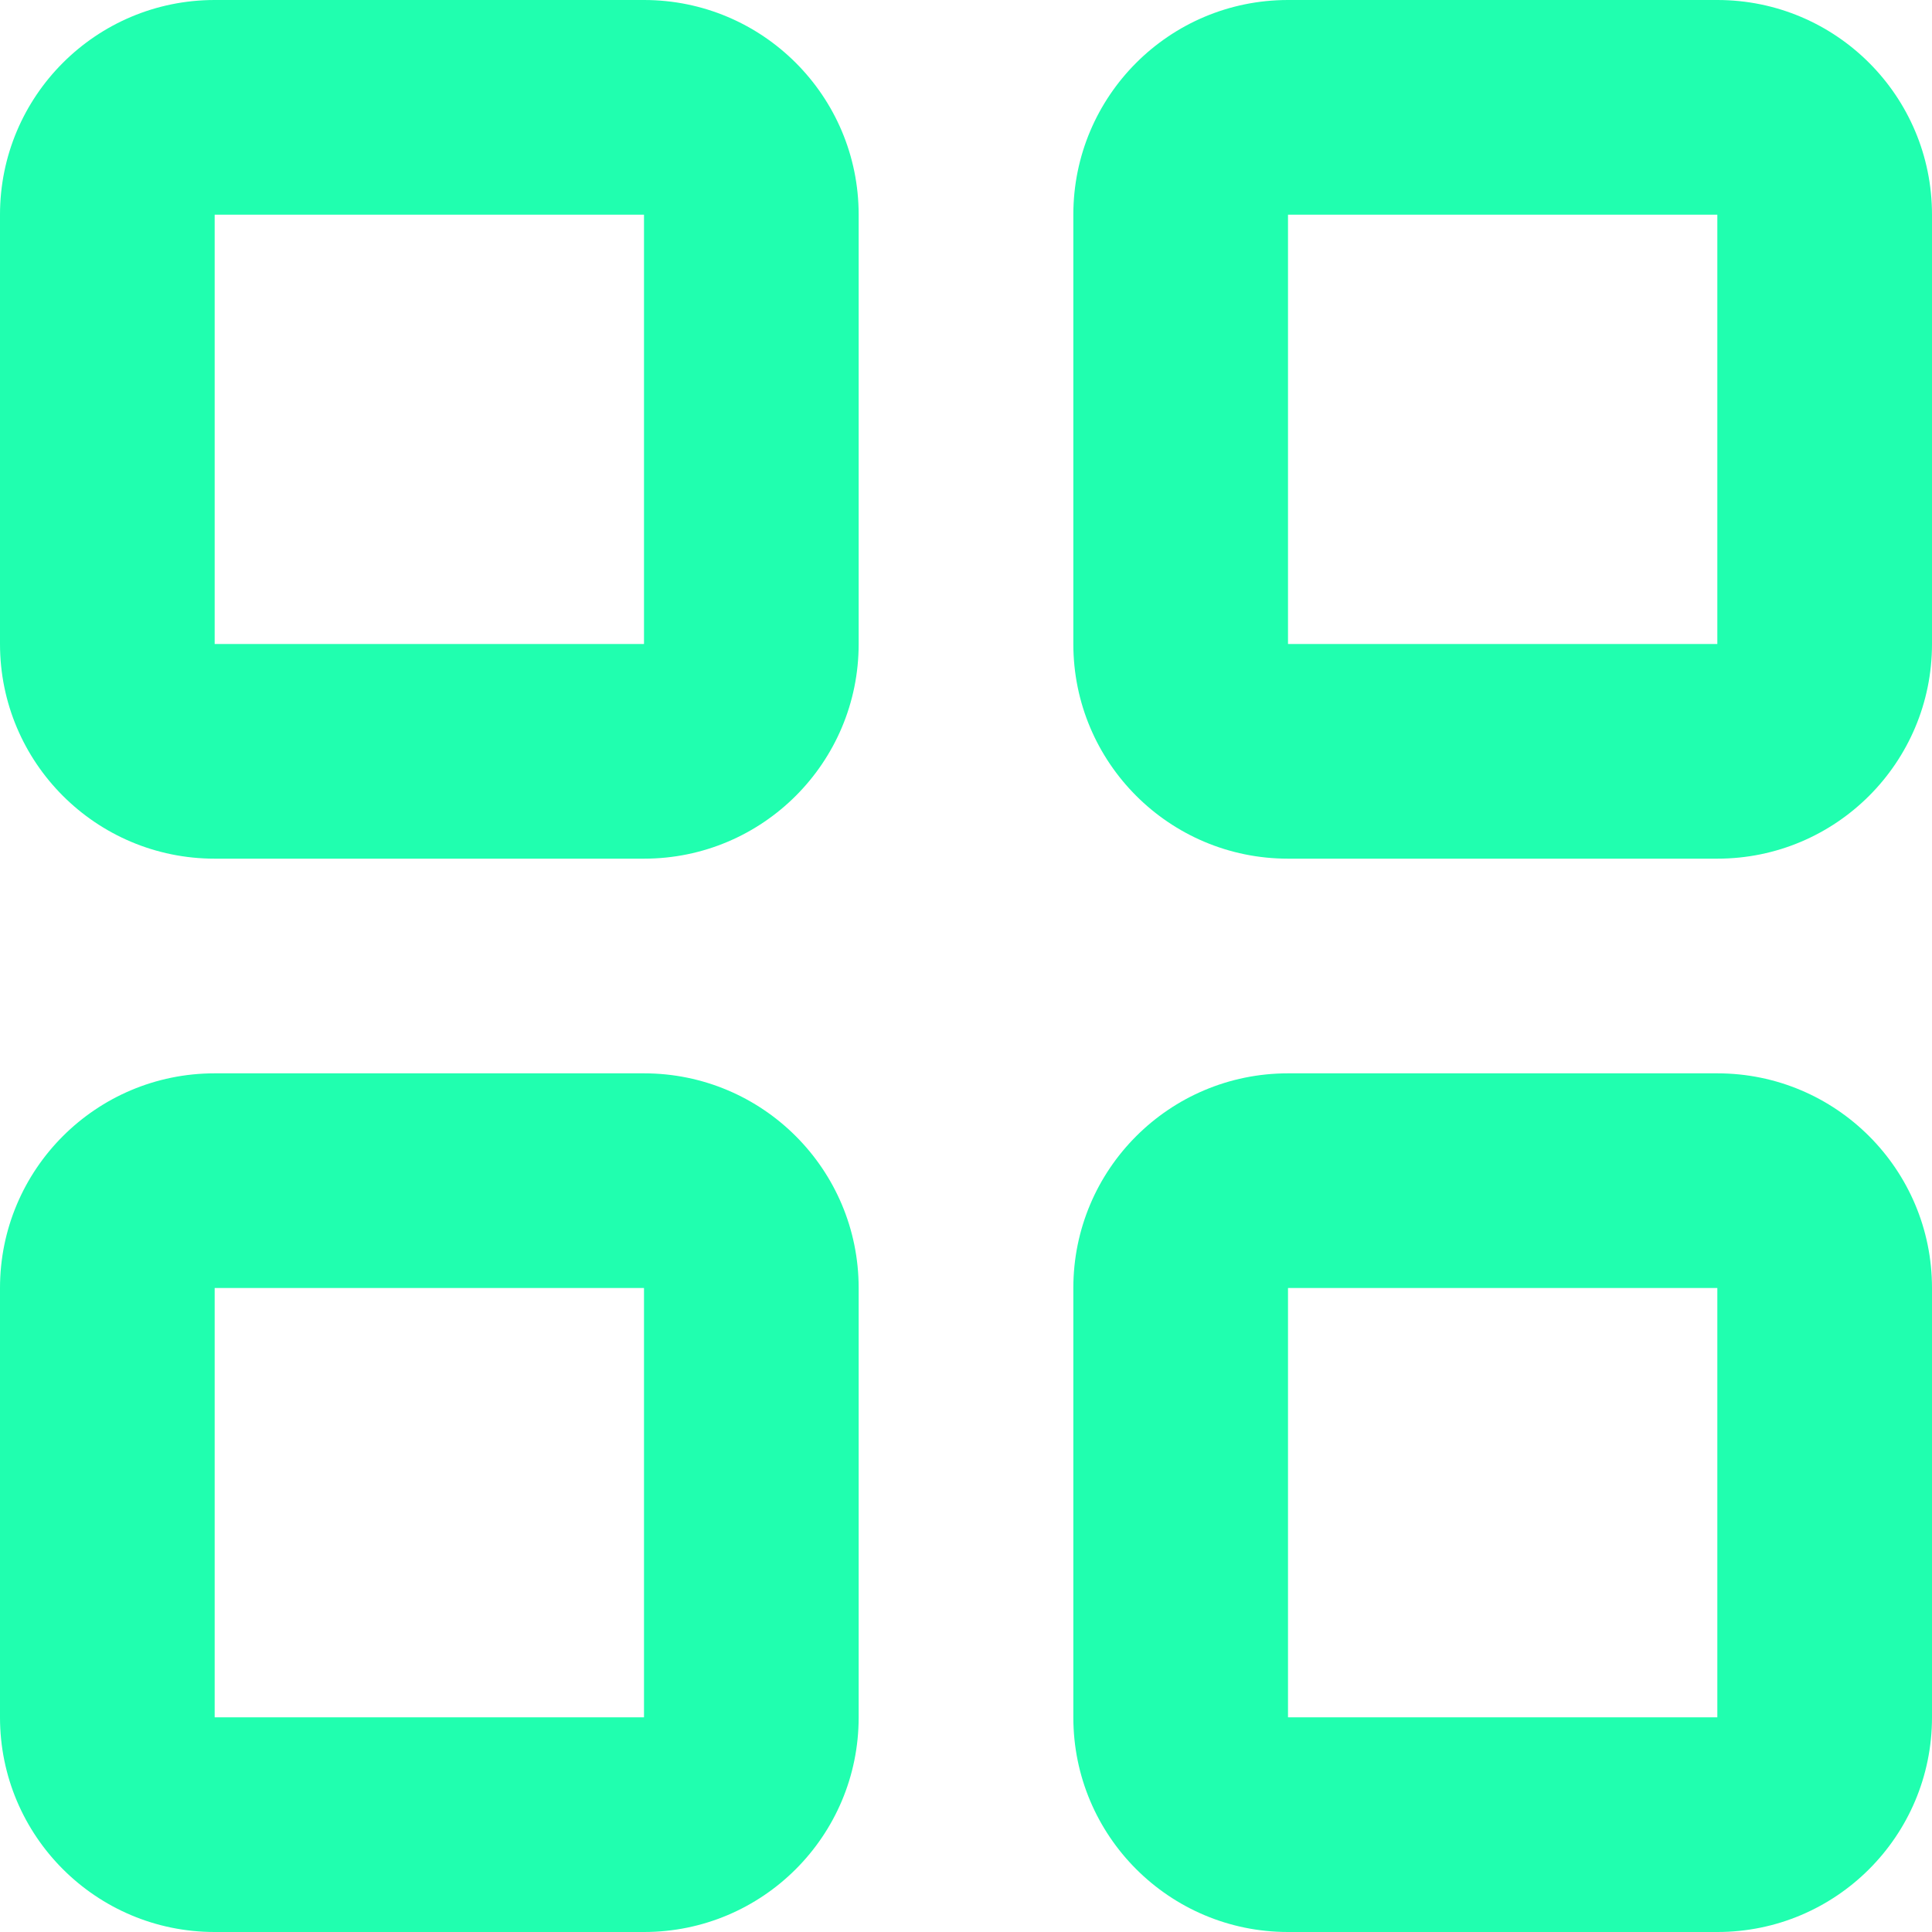
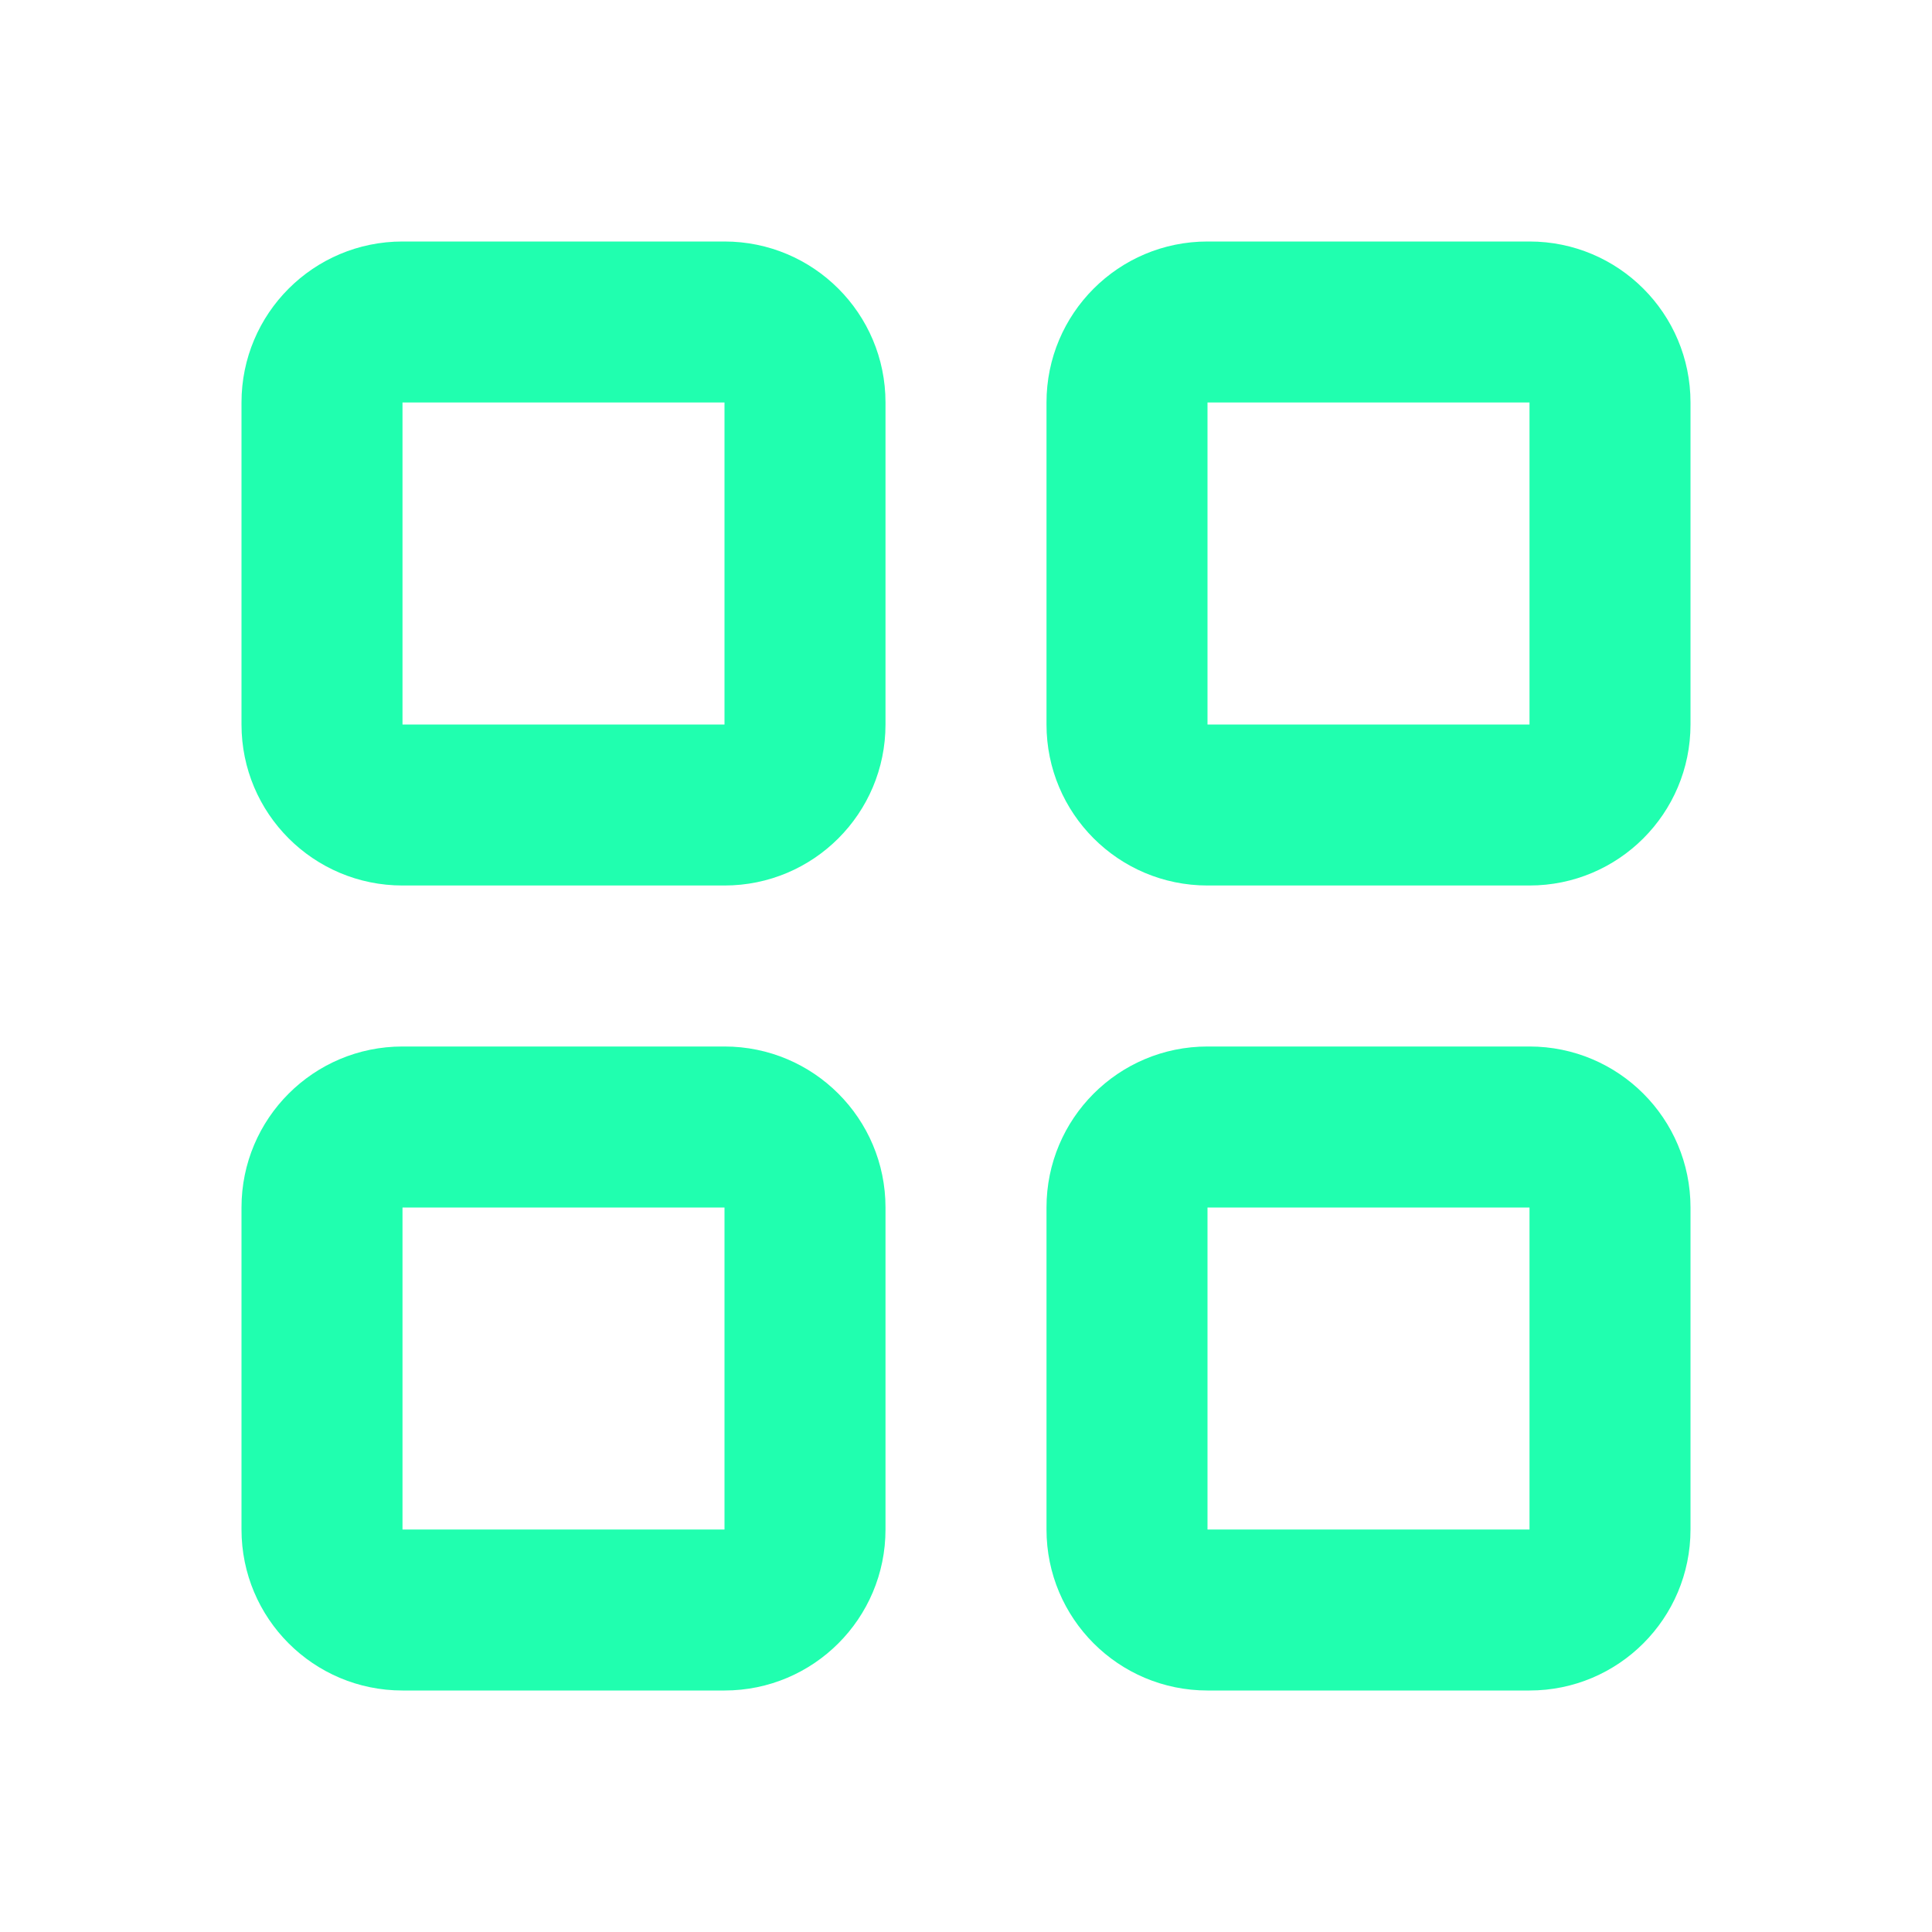
- <svg xmlns="http://www.w3.org/2000/svg" width="18" height="18" viewBox="0 0 18 18" fill="none">
-   <path d="M0 2C0 0.895 0.895 0 2 0H6C7.105 0 8 0.895 8 2V6C8 7.105 7.105 8 6 8H2C0.895 8 0 7.105 0 6V2ZM6 2H2V6H6V2ZM10 2C10 0.895 10.895 0 12 0H16C17.105 0 18 0.895 18 2V6C18 7.105 17.105 8 16 8H12C10.895 8 10 7.105 10 6V2ZM16 2H12V6H16V2ZM0 12C0 10.895 0.895 10 2 10H6C7.105 10 8 10.895 8 12V16C8 17.105 7.105 18 6 18H2C0.895 18 0 17.105 0 16V12ZM6 12H2V16H6V12ZM10 12C10 10.895 10.895 10 12 10H16C17.105 10 18 10.895 18 12V16C18 17.105 17.105 18 16 18H12C10.895 18 10 17.105 10 16V12ZM16 12H12V16H16V12Z" fill="#20FFAF" />
+ <svg xmlns="http://www.w3.org/2000/svg" width="24" height="24" viewBox="0 0 24 24" fill="none">
+   <path d="M3 5C3 3.895 3.895 3 5 3H9C10.105 3 11 3.895 11 5V9C11 10.105 10.105 11 9 11H5C3.895 11 3 10.105 3 9V5ZM9 5H5V9H9V5ZM13 5C13 3.895 13.895 3 15 3H19C20.105 3 21 3.895 21 5V9C21 10.105 20.105 11 19 11H15C13.895 11 13 10.105 13 9V5ZM19 5H15V9H19V5ZM3 15C3 13.895 3.895 13 5 13H9C10.105 13 11 13.895 11 15V19C11 20.105 10.105 21 9 21H5C3.895 21 3 20.105 3 19V15ZM9 15H5V19H9V15ZM13 15C13 13.895 13.895 13 15 13H19C20.105 13 21 13.895 21 15V19C21 20.105 20.105 21 19 21H15C13.895 21 13 20.105 13 19V15ZM19 15H15V19H19V15Z" fill="#20FFAF" />
</svg>
